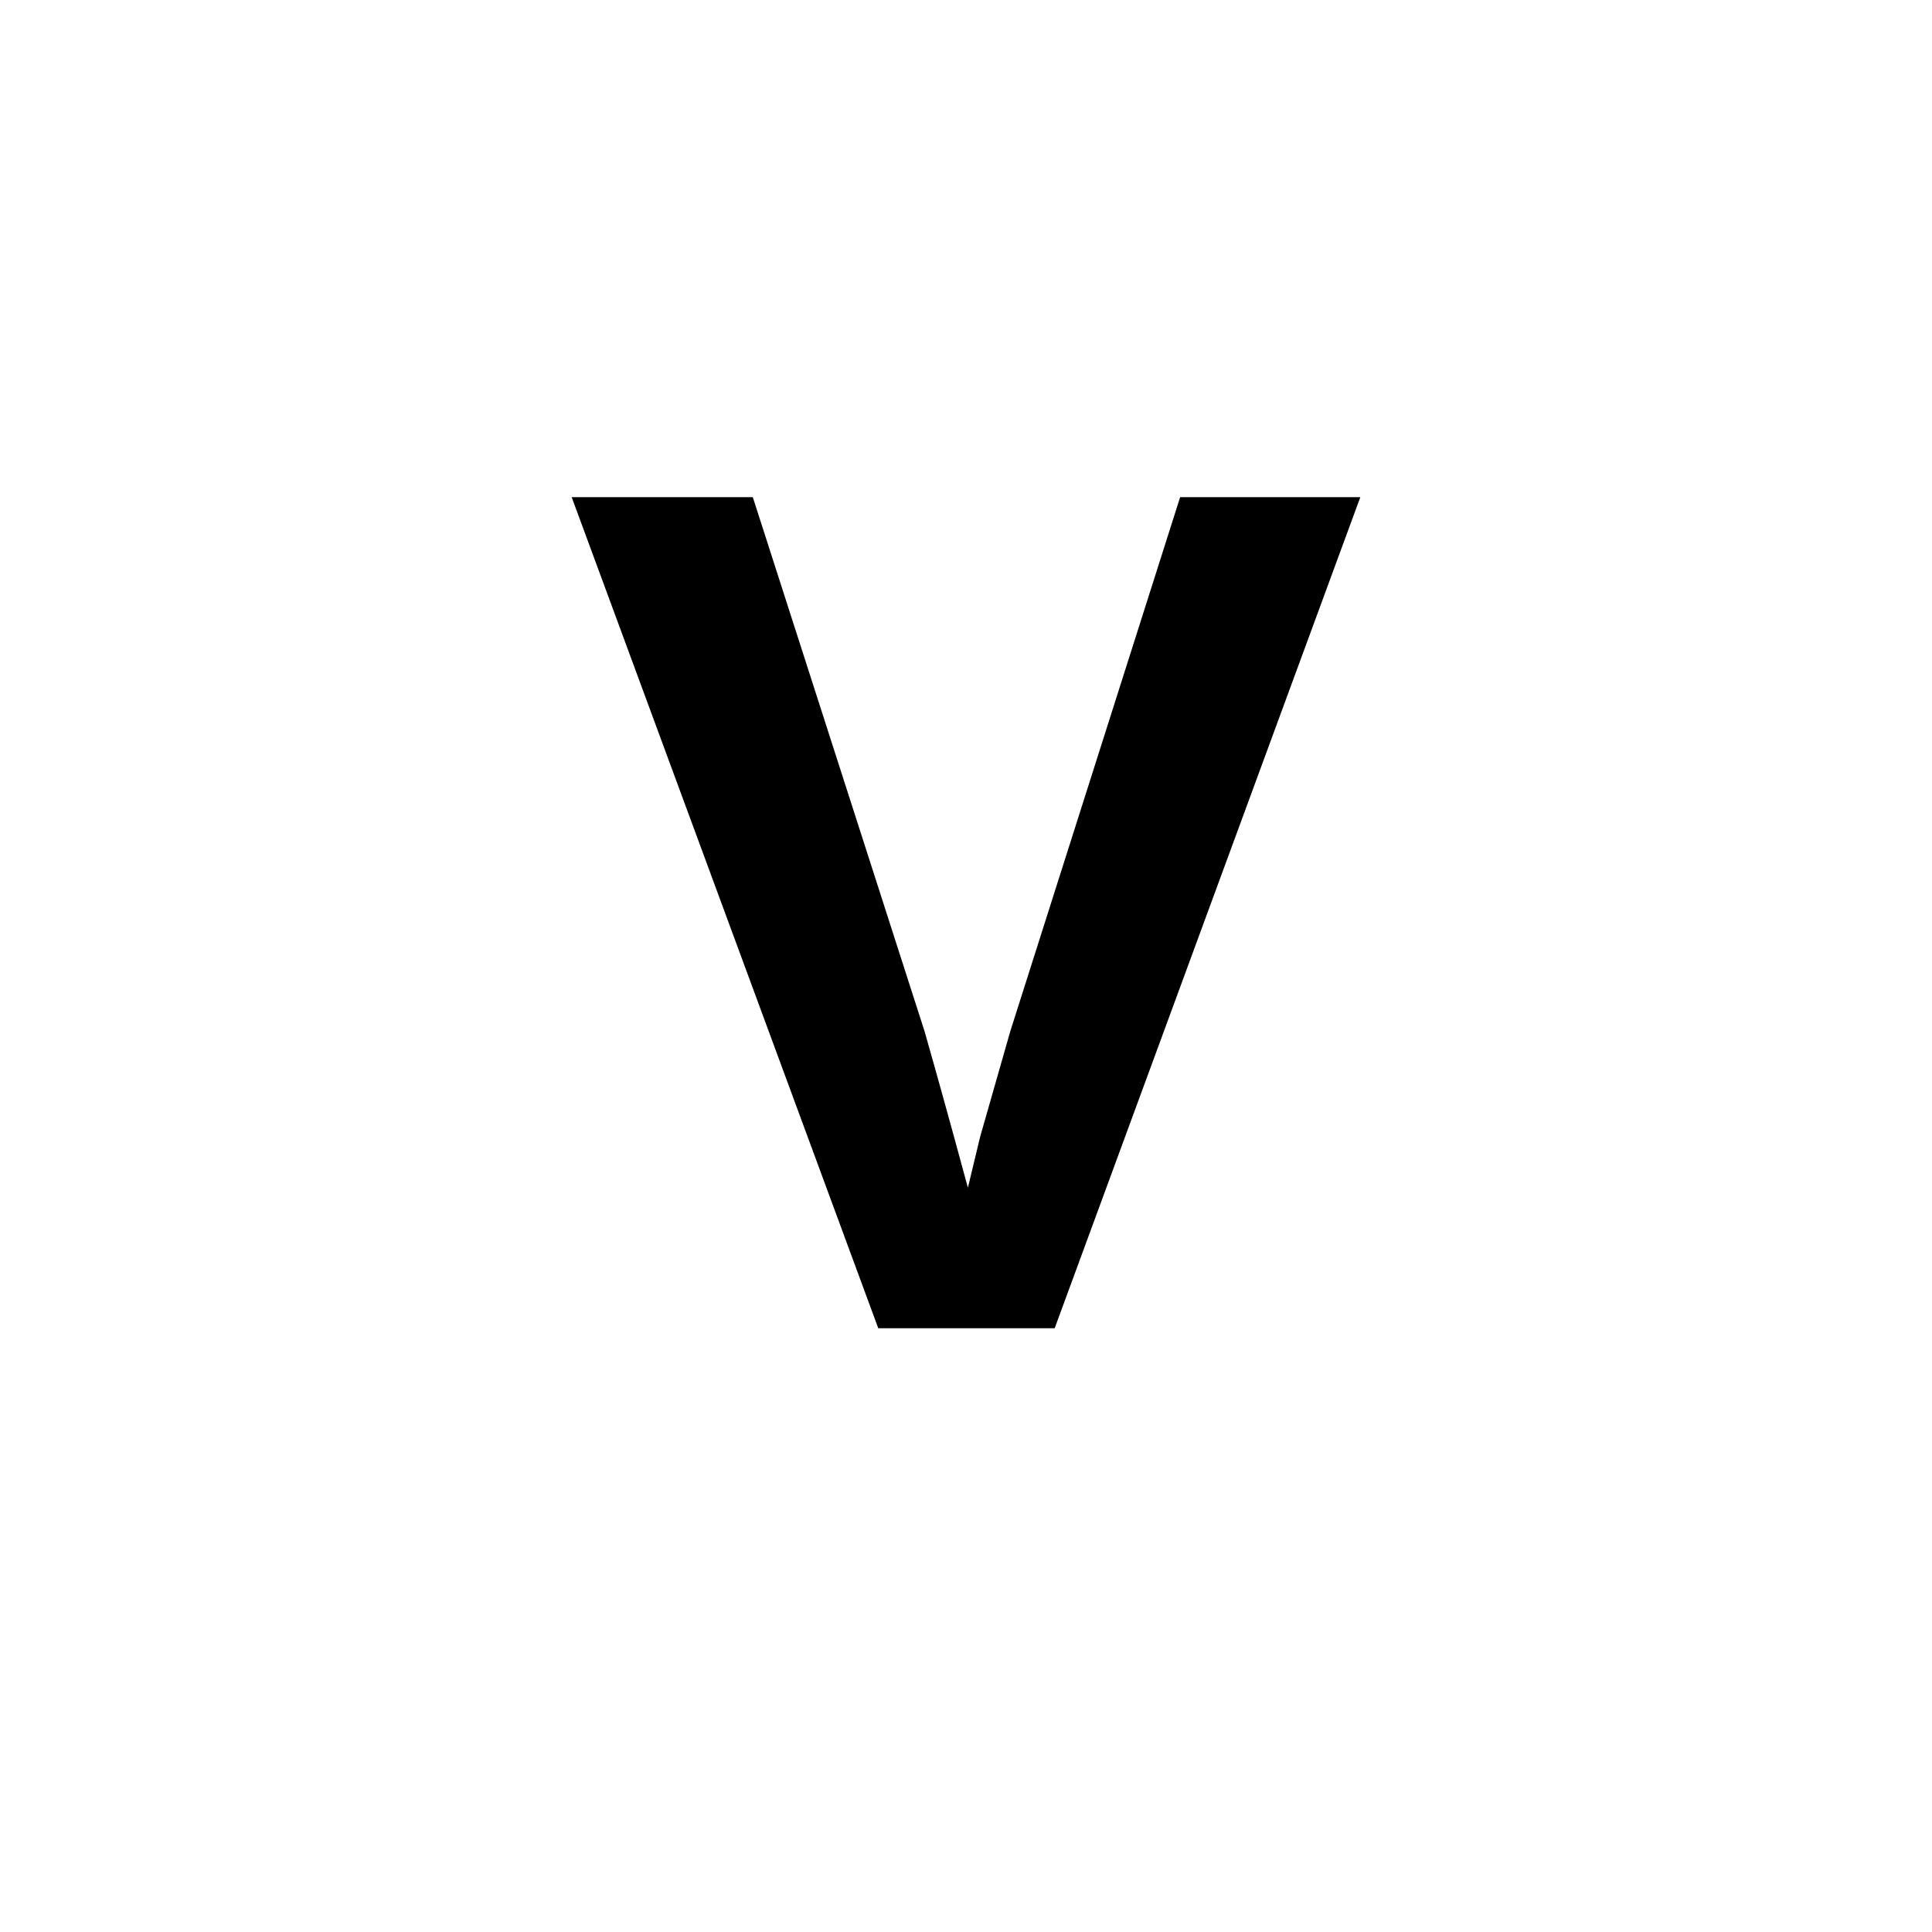
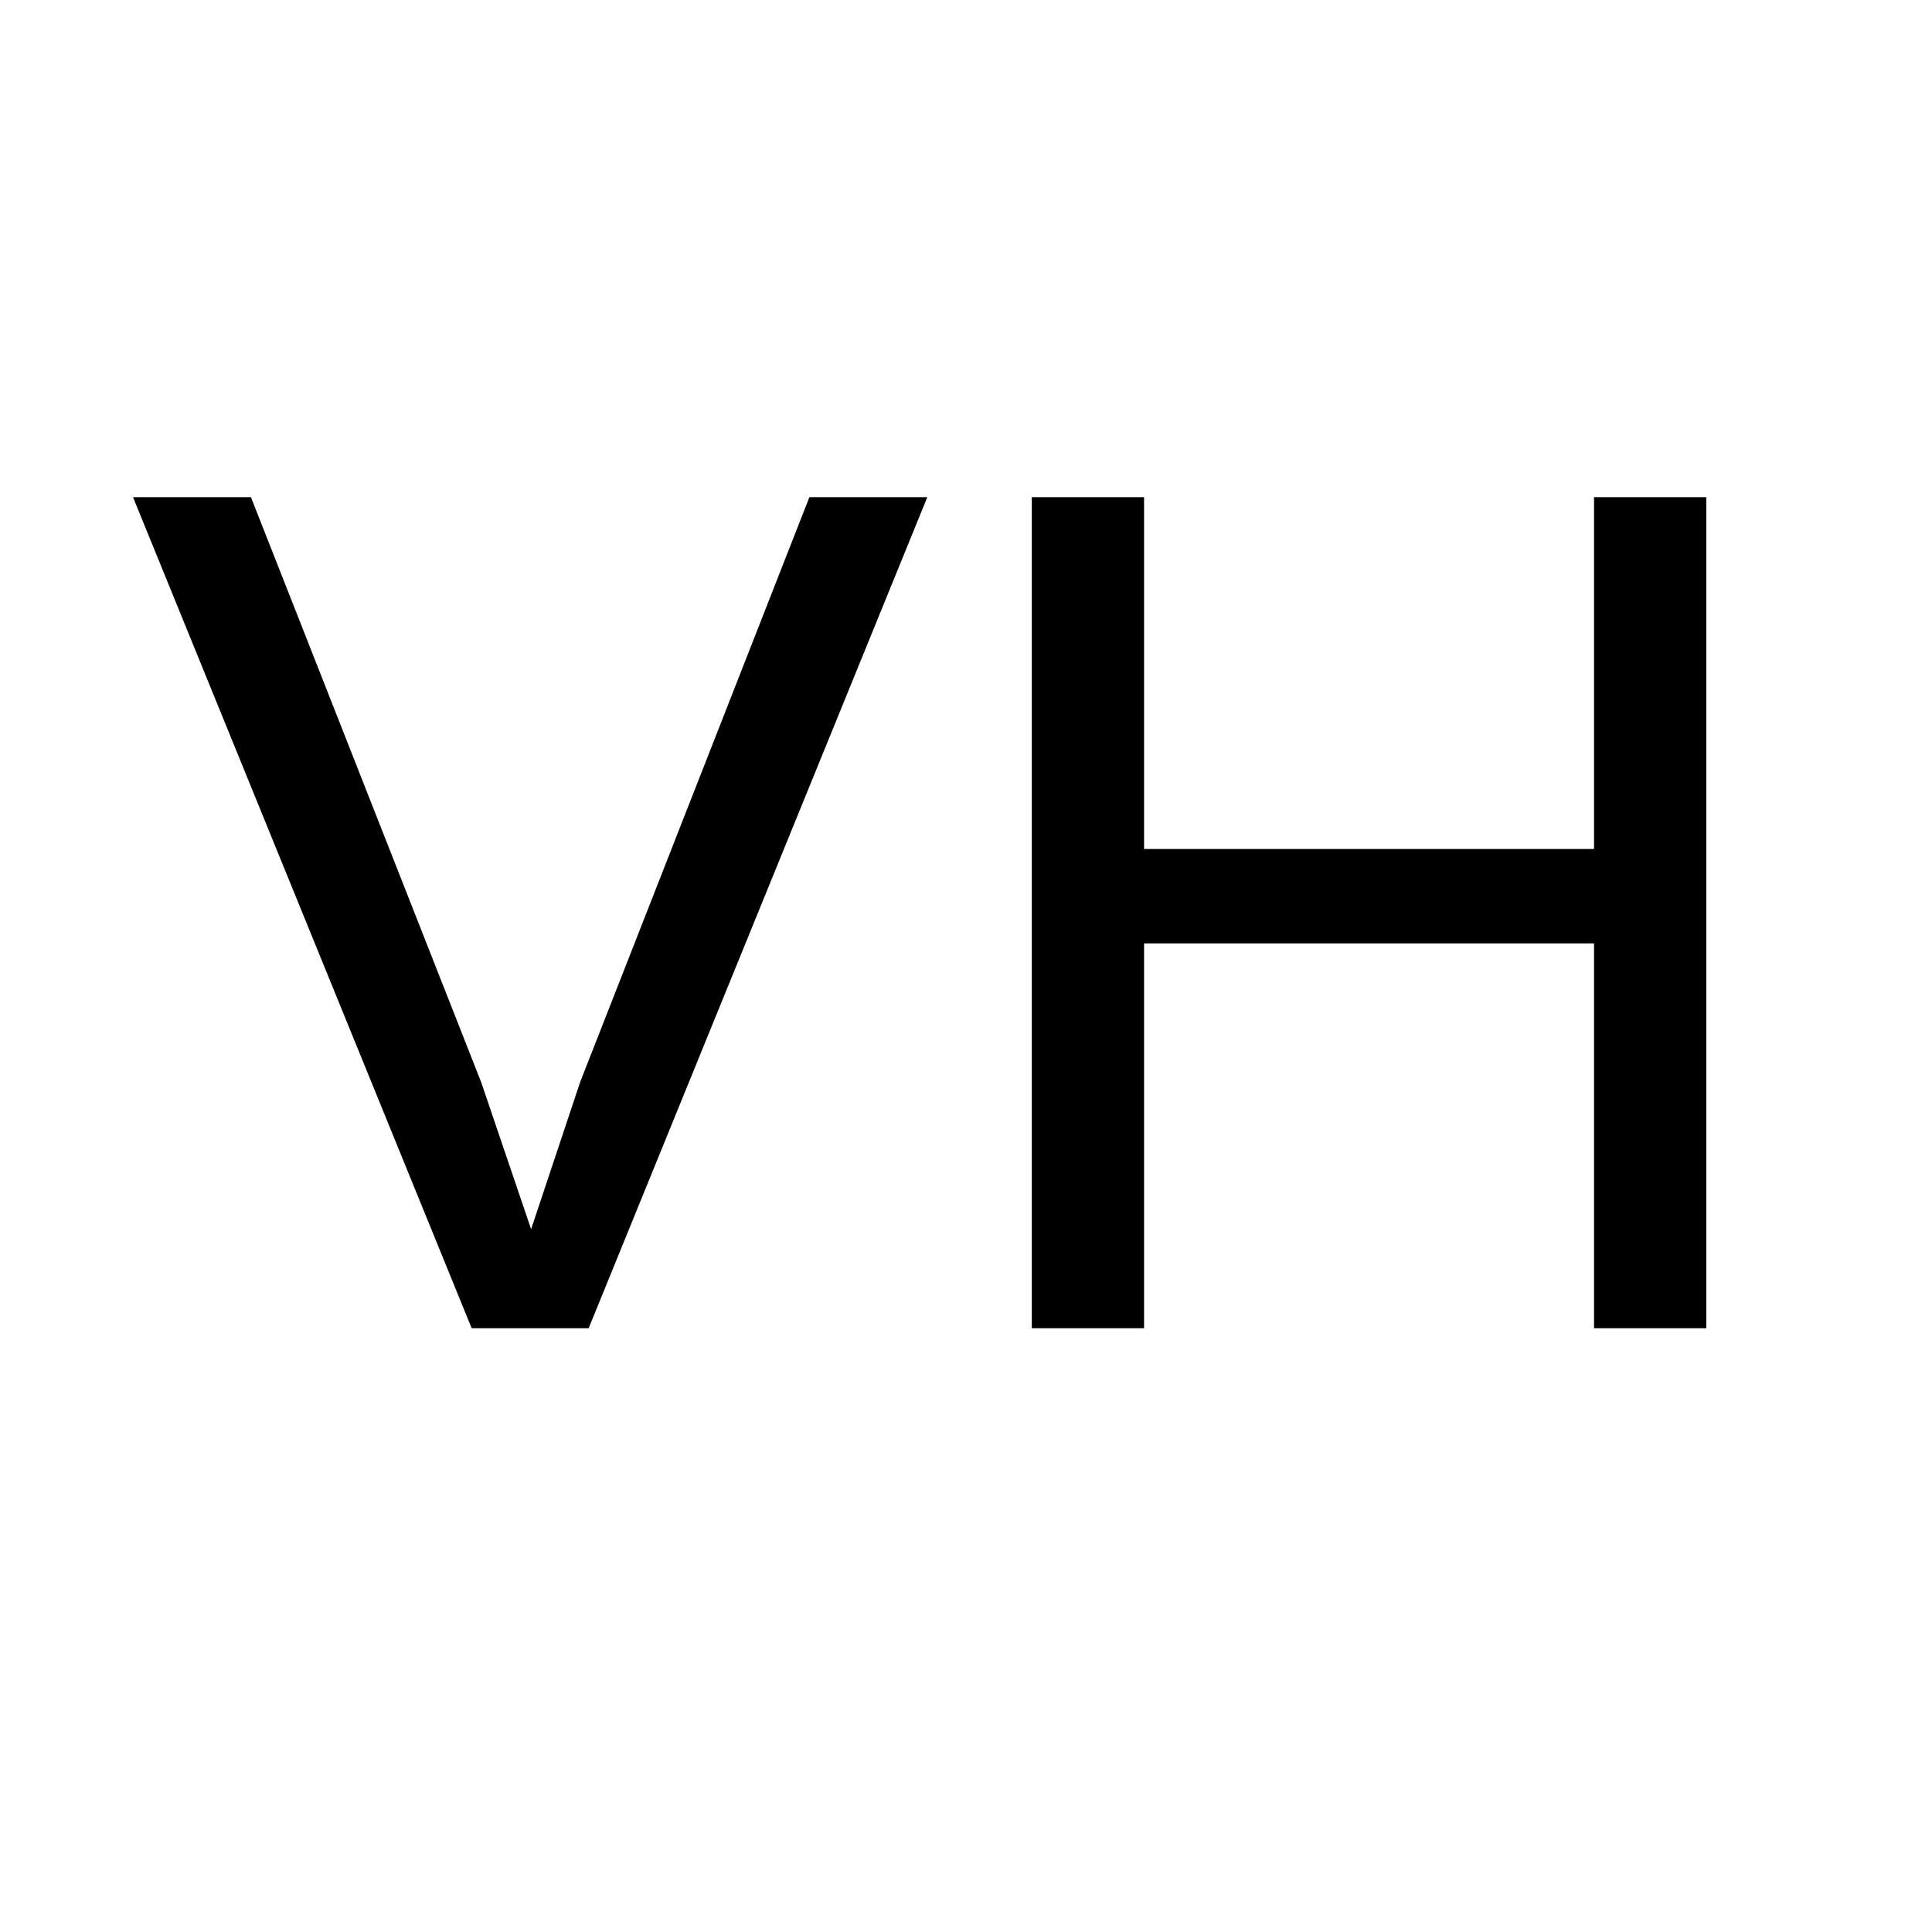
<svg xmlns="http://www.w3.org/2000/svg" viewBox="0 0 32 32">
-   <text x="16" y="22" font-family="Arial, sans-serif" font-size="20" font-weight="bold" text-anchor="middle" fill="#000000">V</text>
+   <text x="16" y="22" font-family="Arial, sans-serif" font-size="20" font-weight="normal" text-anchor="middle" fill="#000000">VH</text>
</svg>
